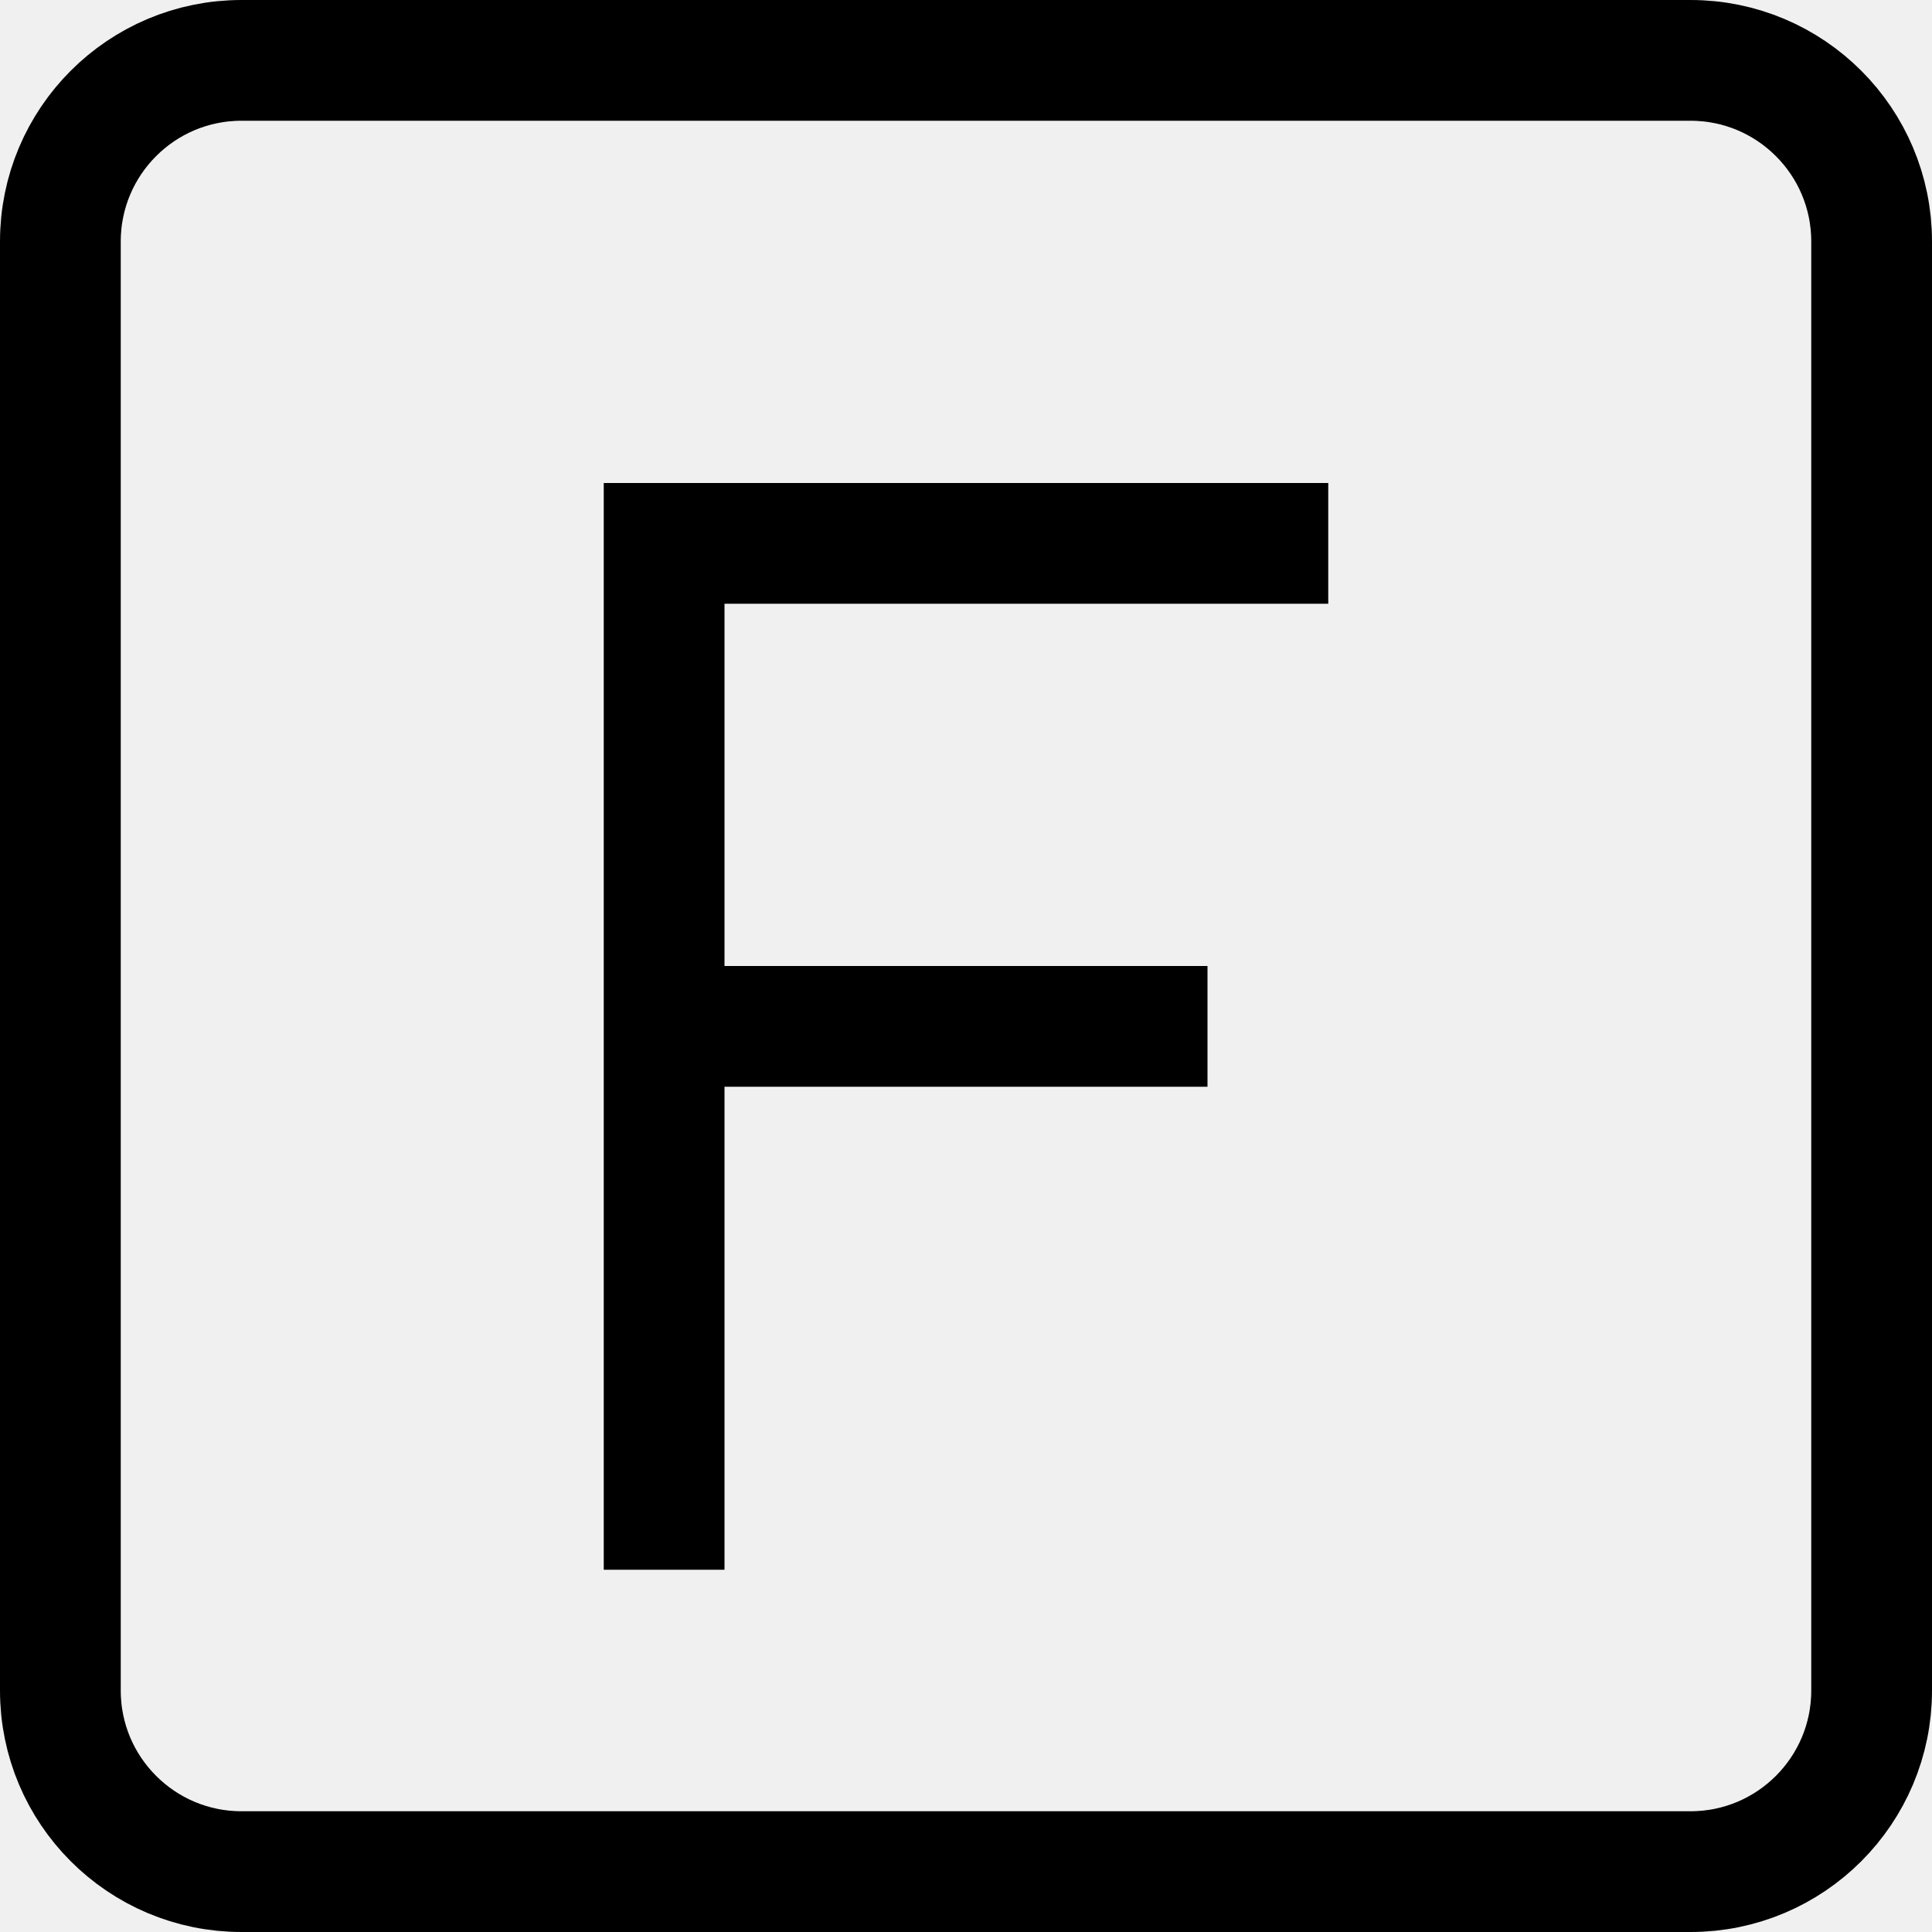
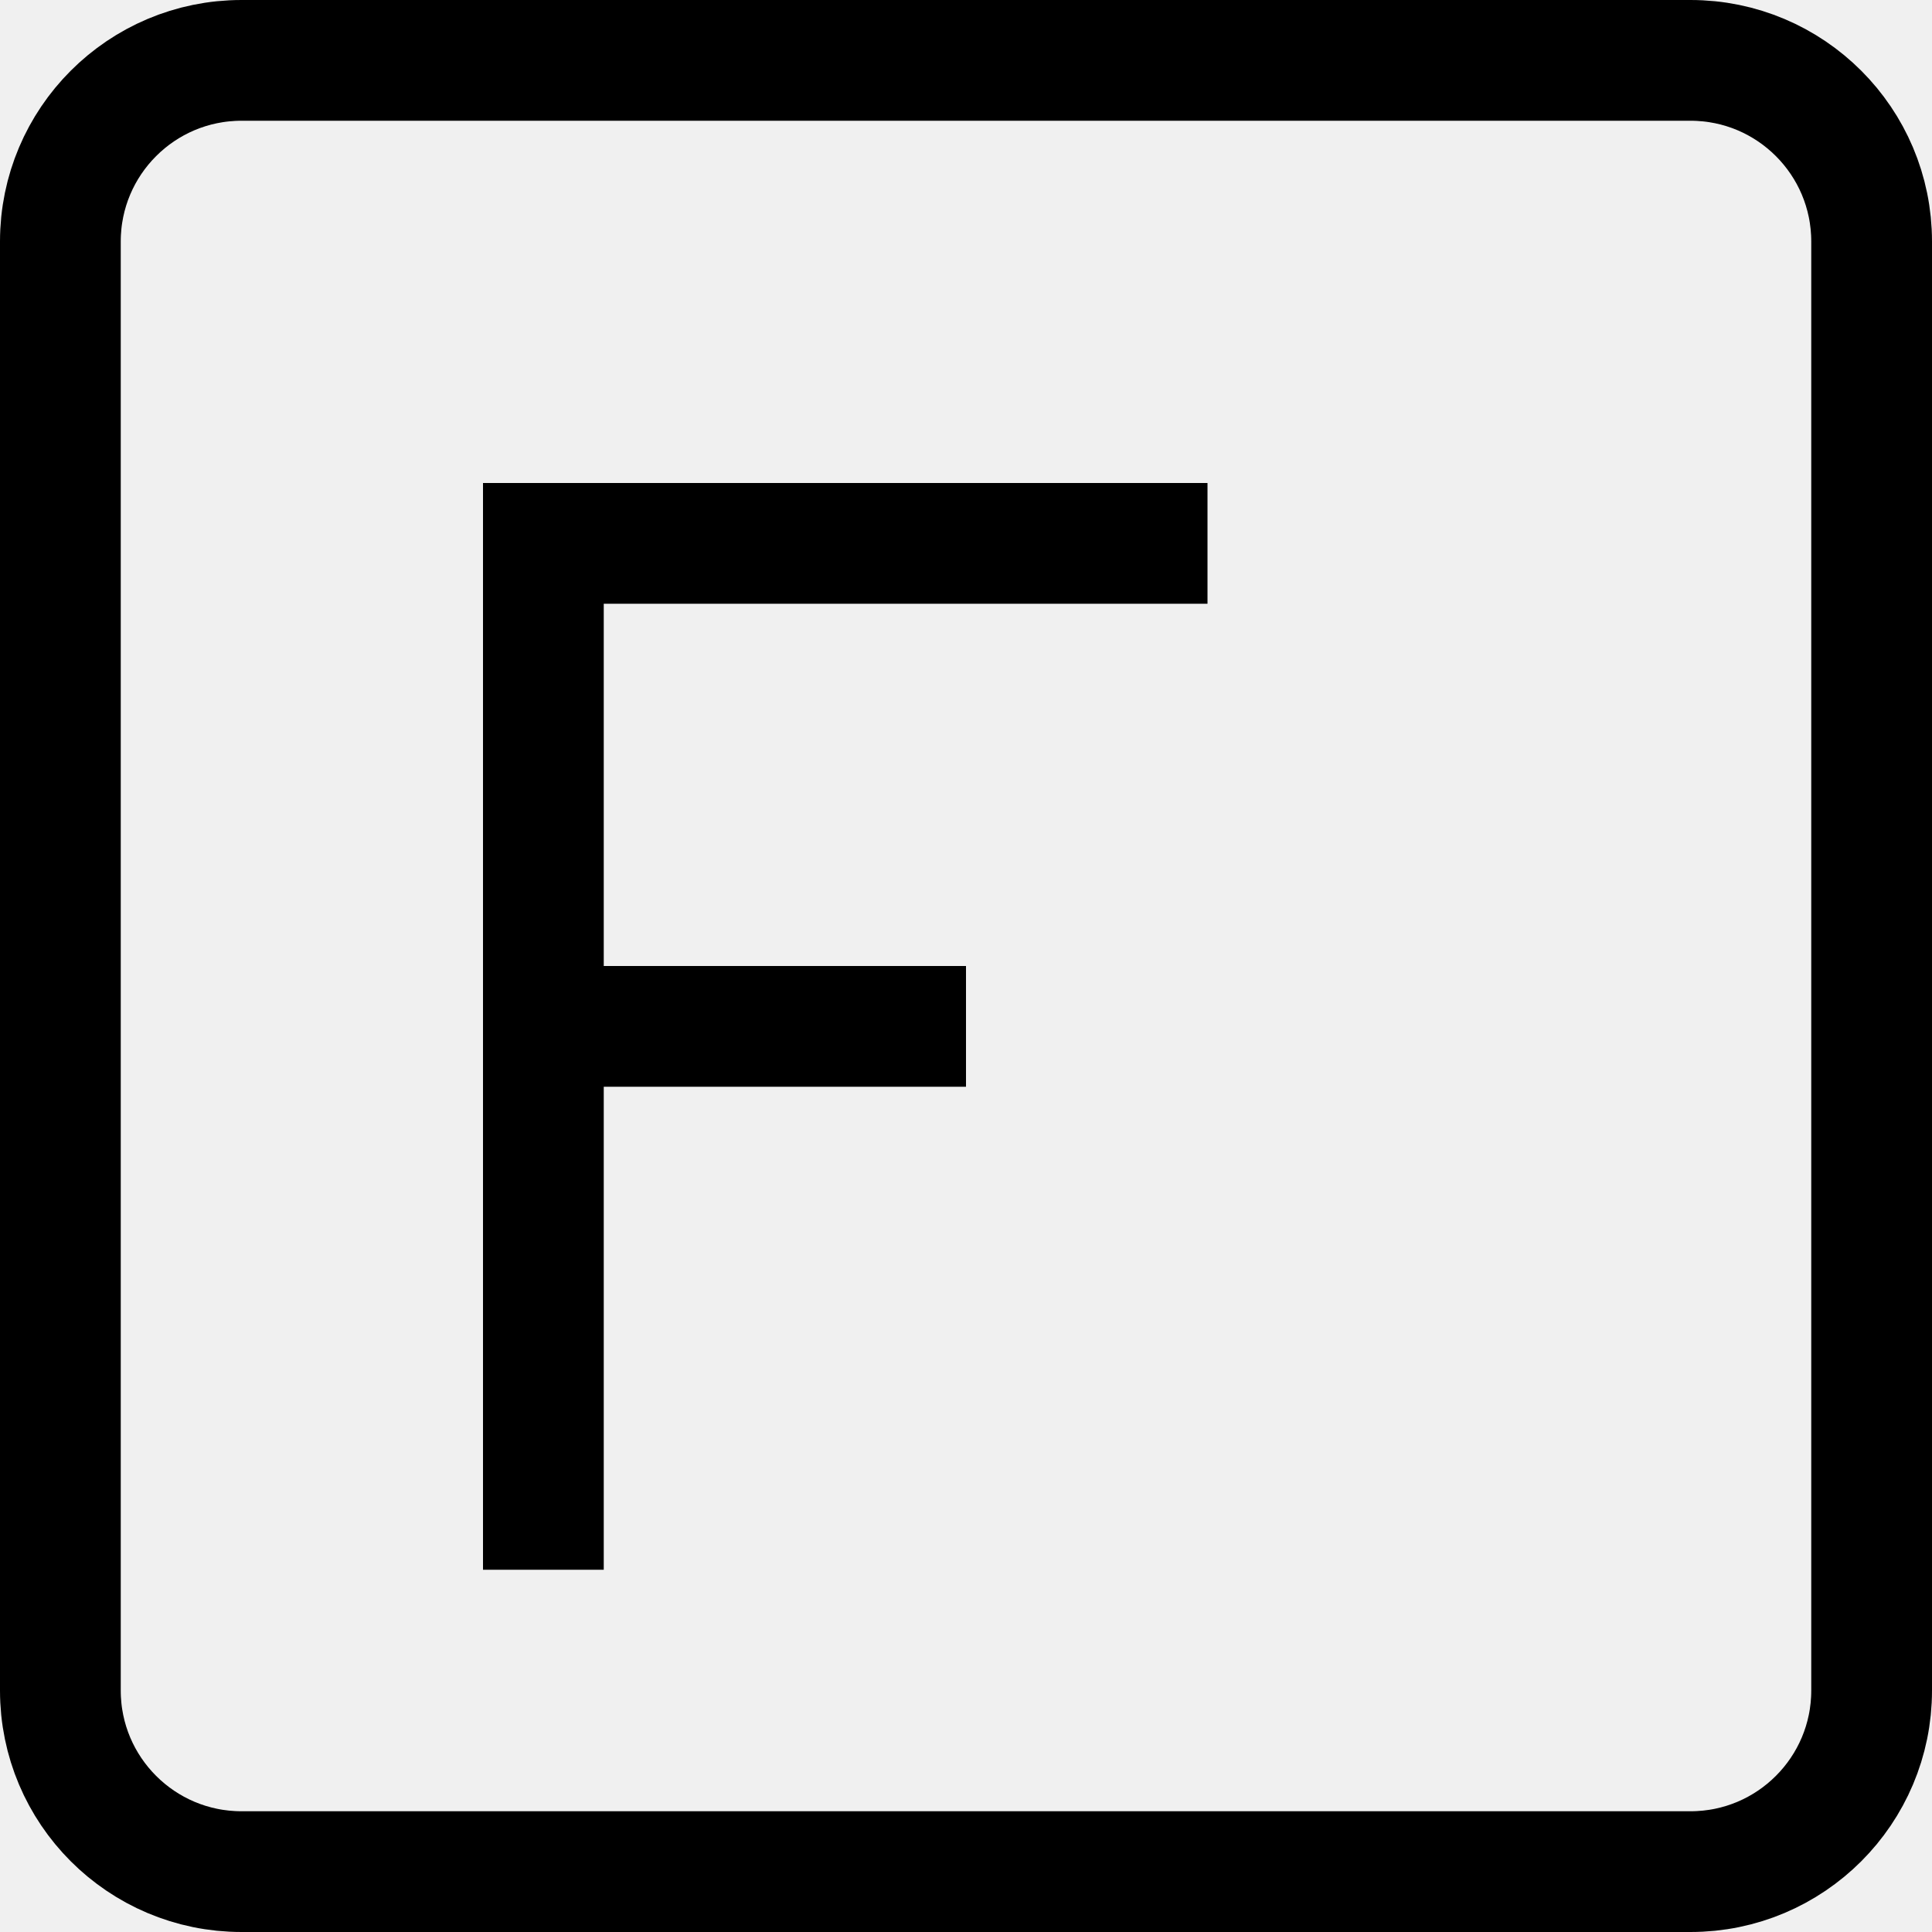
<svg xmlns="http://www.w3.org/2000/svg" width="16" height="16" viewBox="0 0 16 16" fill="none">
-   <g clip-path="url(#clip0_2875_187)">
+   <g clip-path="url(#clip0_3045_225)">
    <rect x="0.5" y="0.5" width="15" height="15" rx="1.5" stroke="black" />
-     <path d="M5 4H11V5H6V8H10V9H6V13H5V4Z" fill="black" />
+     <path d="M4 4H10V5H5V8H8V9H5V13H4V4Z" fill="black" />
  </g>
  <defs>
-     <clipPath id="clip0_2875_187">
+     <clipPath id="clip0_3045_225">
      <rect width="16" height="16" fill="white" />
    </clipPath>
  </defs>
</svg>
